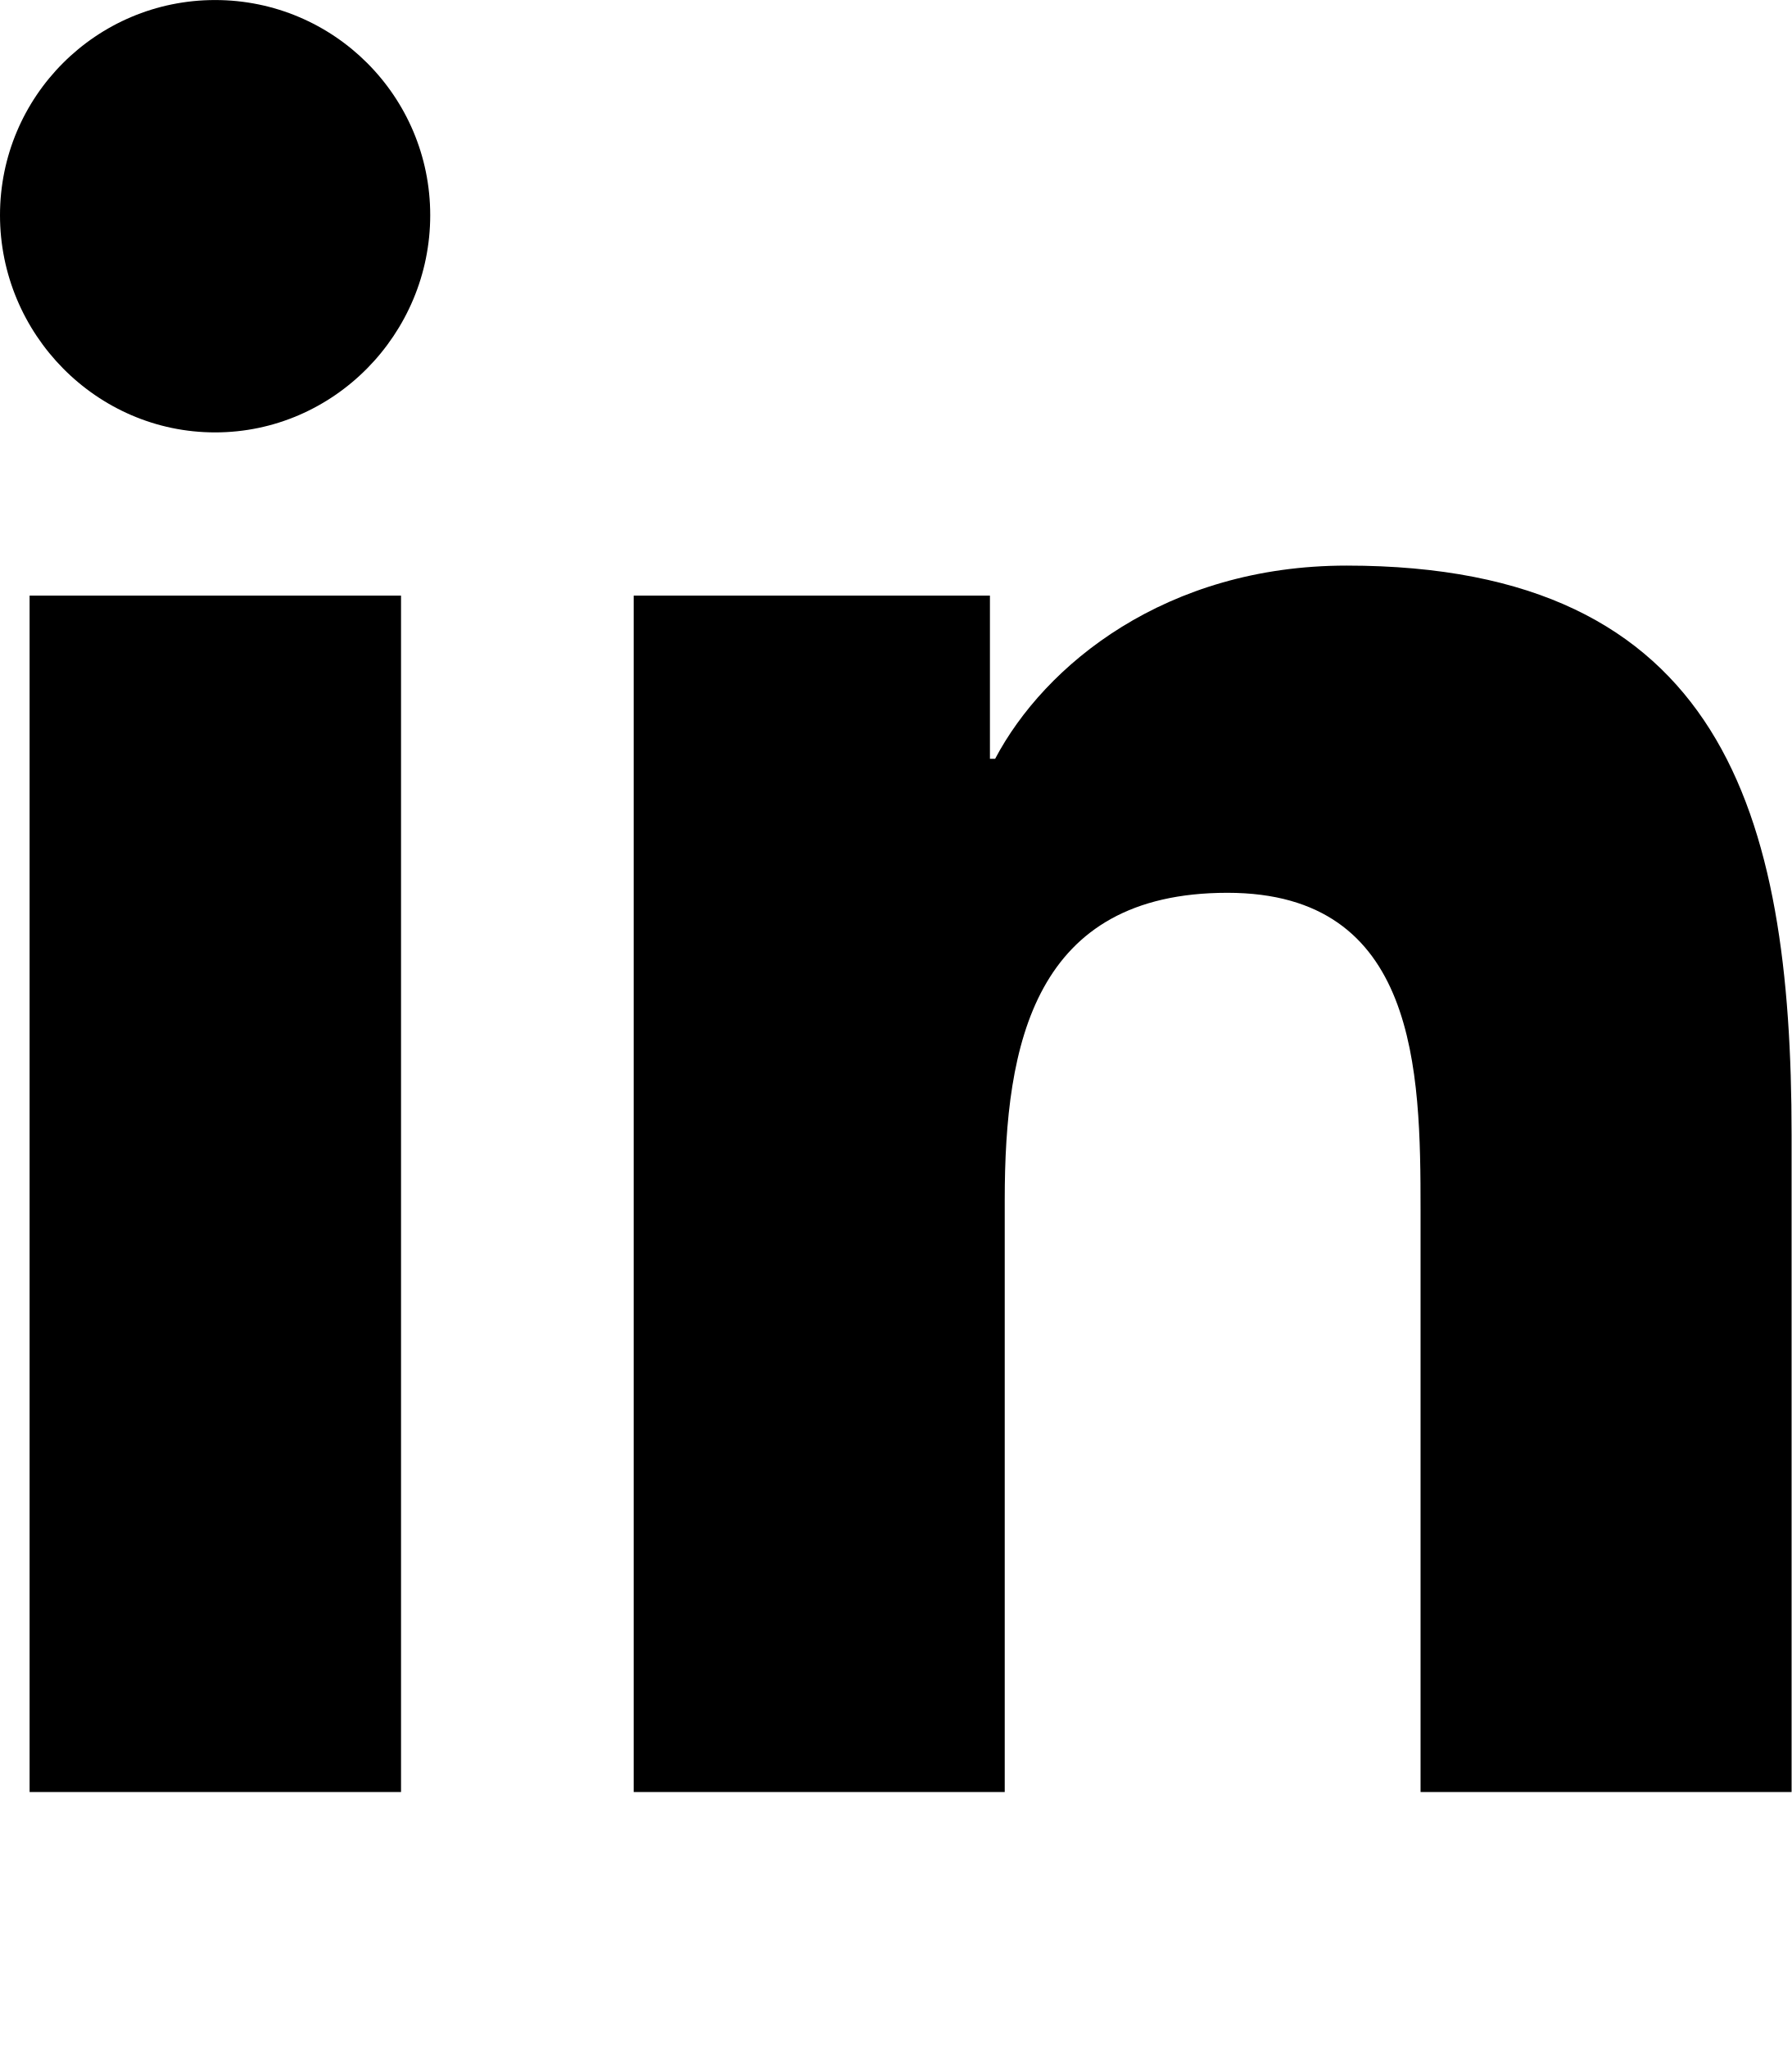
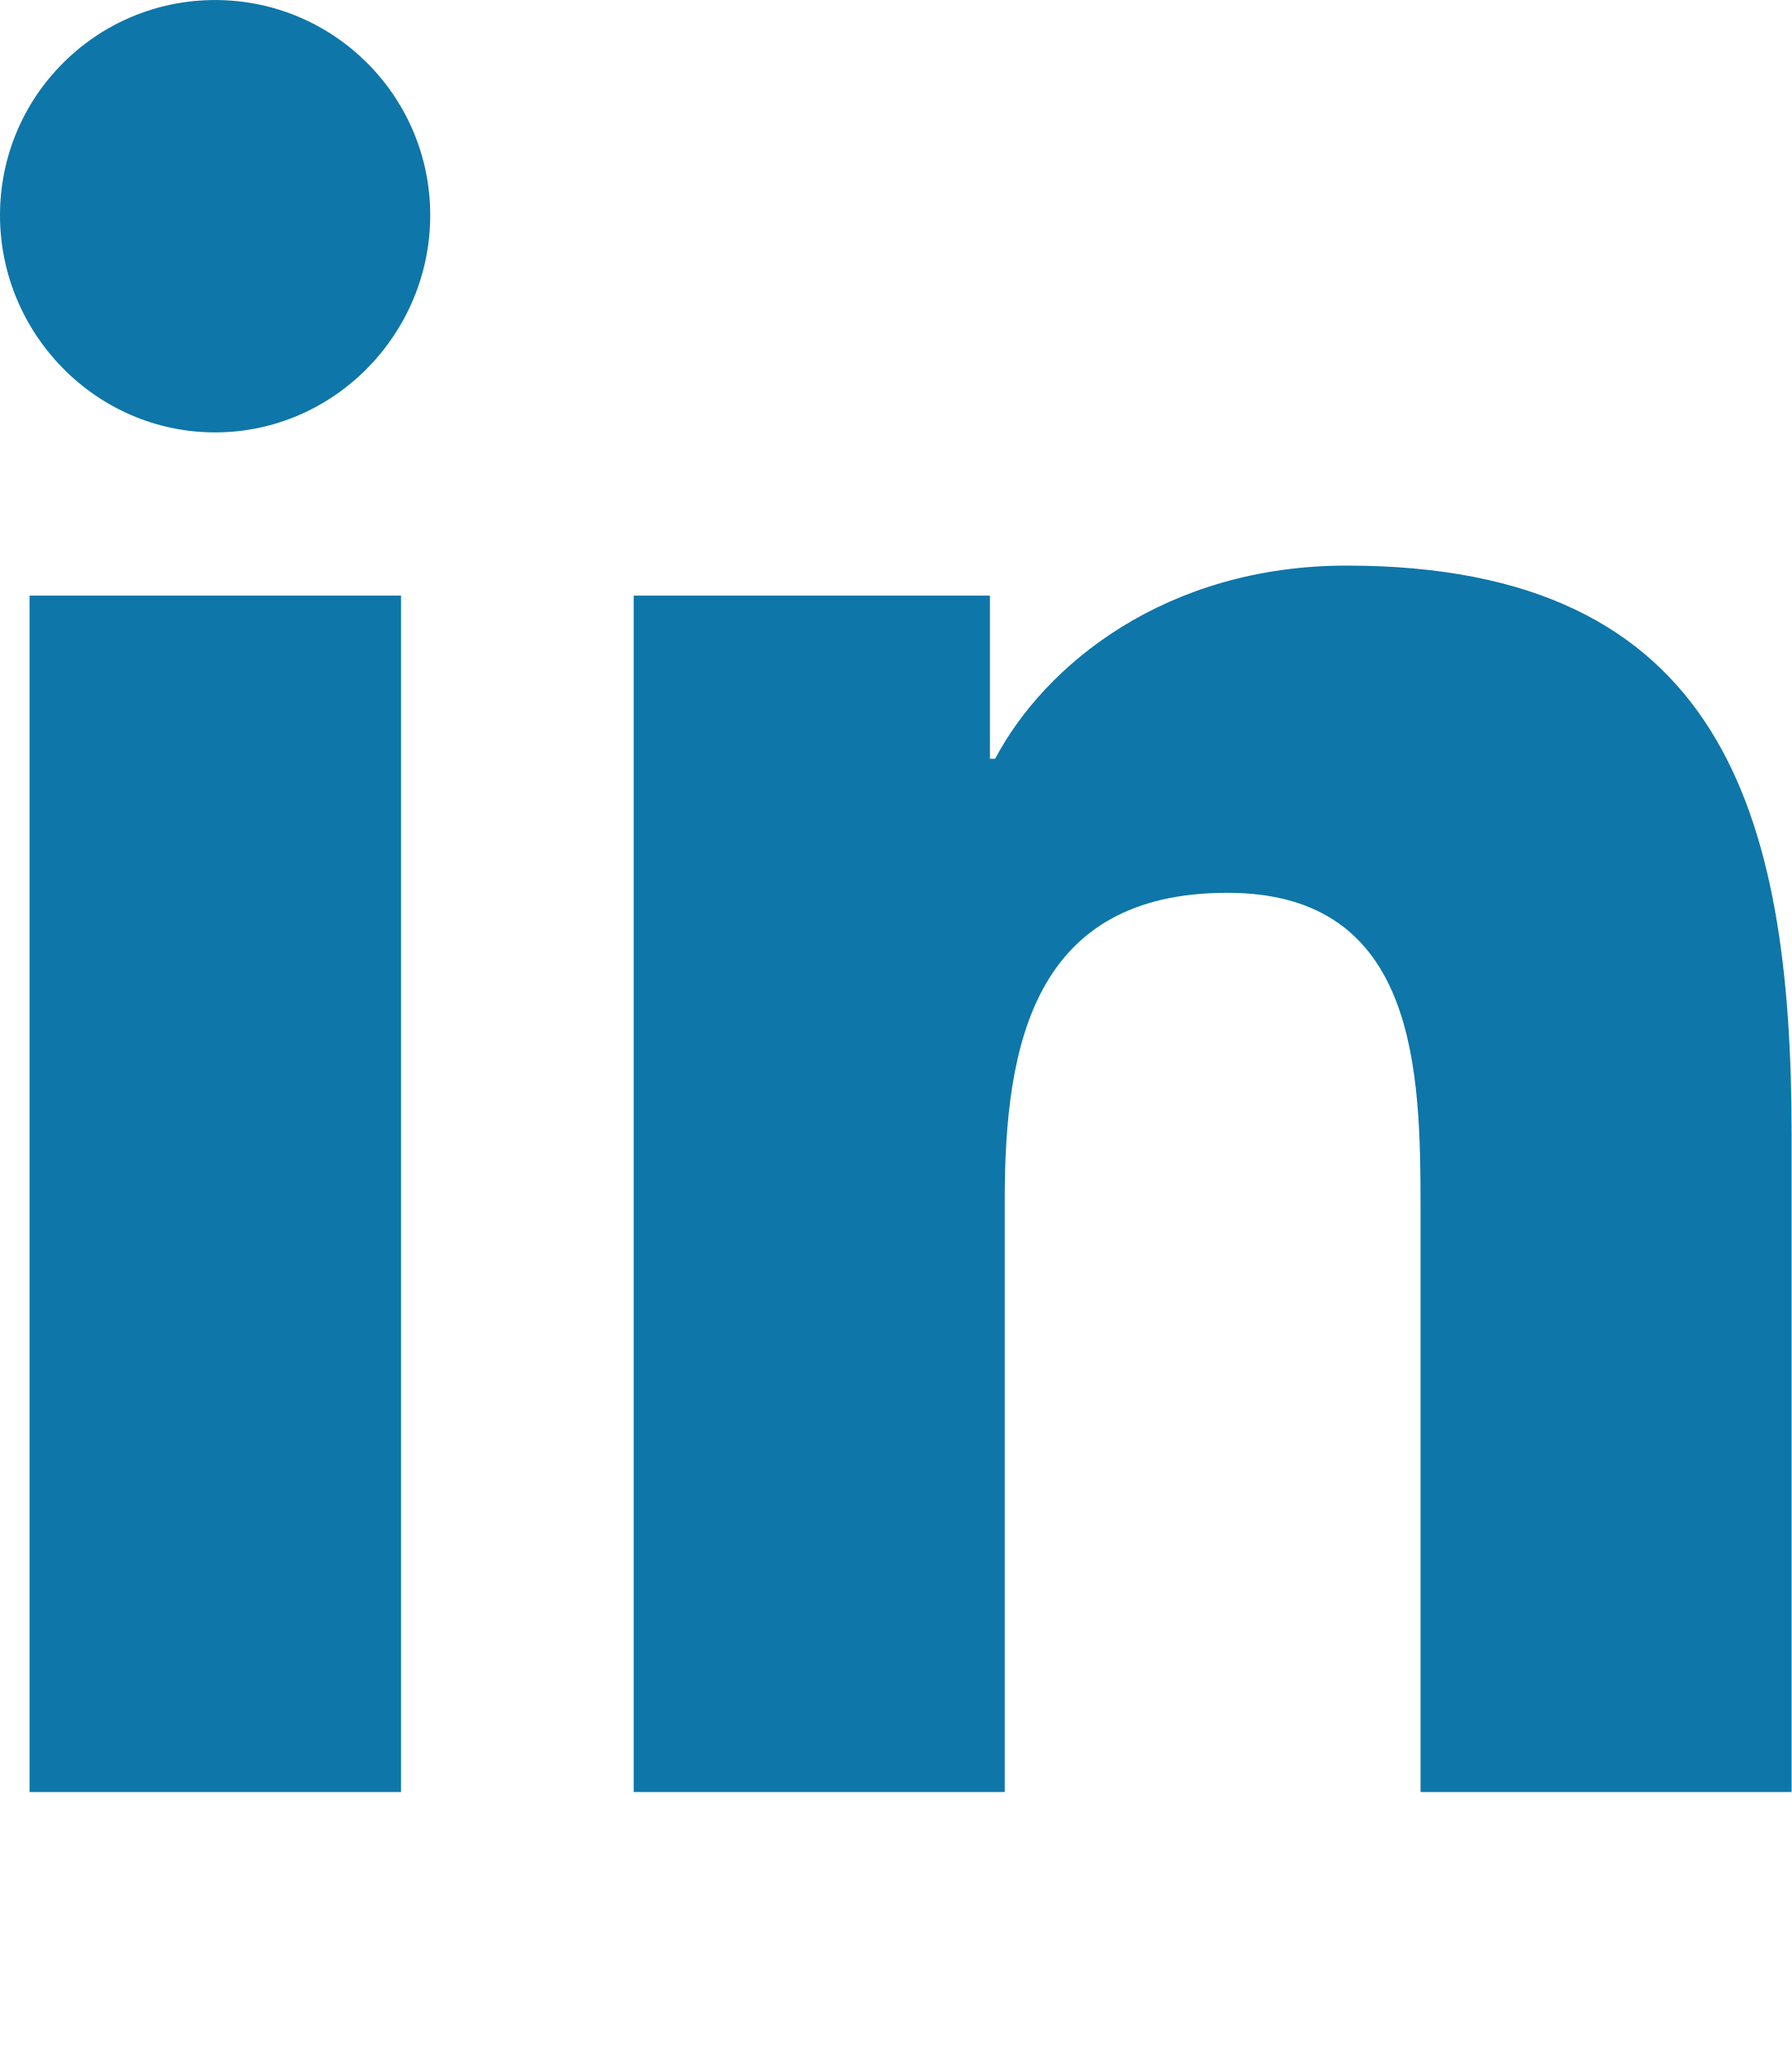
<svg xmlns="http://www.w3.org/2000/svg" viewBox="0 0 448 512">
-   <path d="M100.28 448H7.4V148.9h92.88zM53.79 108.1C24.09 108.1 0 83.5 0 53.8a53.79 53.79 0 0 1 107.58 0c0 29.7-24.1 54.3-53.79 54.3zM447.9 448h-92.68V302.4c0-34.7-.7-79.2-48.29-79.2-48.29 0-55.69 37.7-55.69 76.7V448h-92.78V148.9h89.08v40.8h1.3c12.4-23.5 42.69-48.3 87.88-48.3 94 0 111.28 61.9 111.28 142.3V448z" />
+   <path fill="#0e76a8" d="M100.28 448H7.4V148.9h92.88zM53.79 108.1C24.09 108.1 0 83.5 0 53.8a53.79 53.79 0 0 1 107.58 0c0 29.7-24.1 54.3-53.79 54.3zM447.9 448h-92.68V302.4c0-34.7-.7-79.2-48.29-79.2-48.29 0-55.69 37.7-55.69 76.7V448h-92.78V148.9h89.08v40.8h1.3c12.4-23.5 42.69-48.3 87.88-48.3 94 0 111.28 61.9 111.28 142.3V448z" />
</svg>
